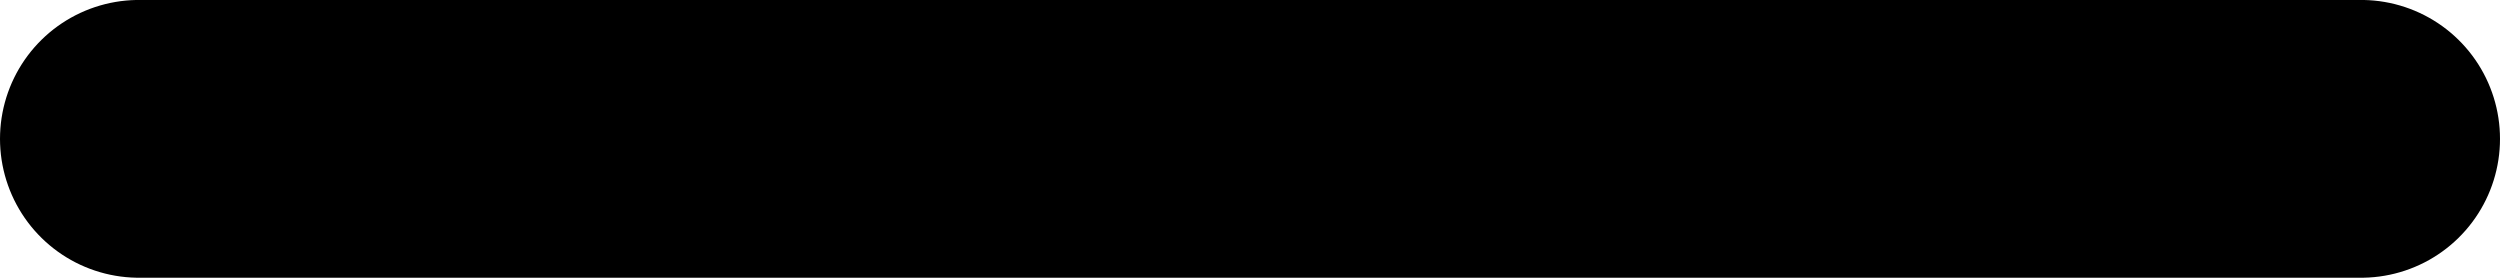
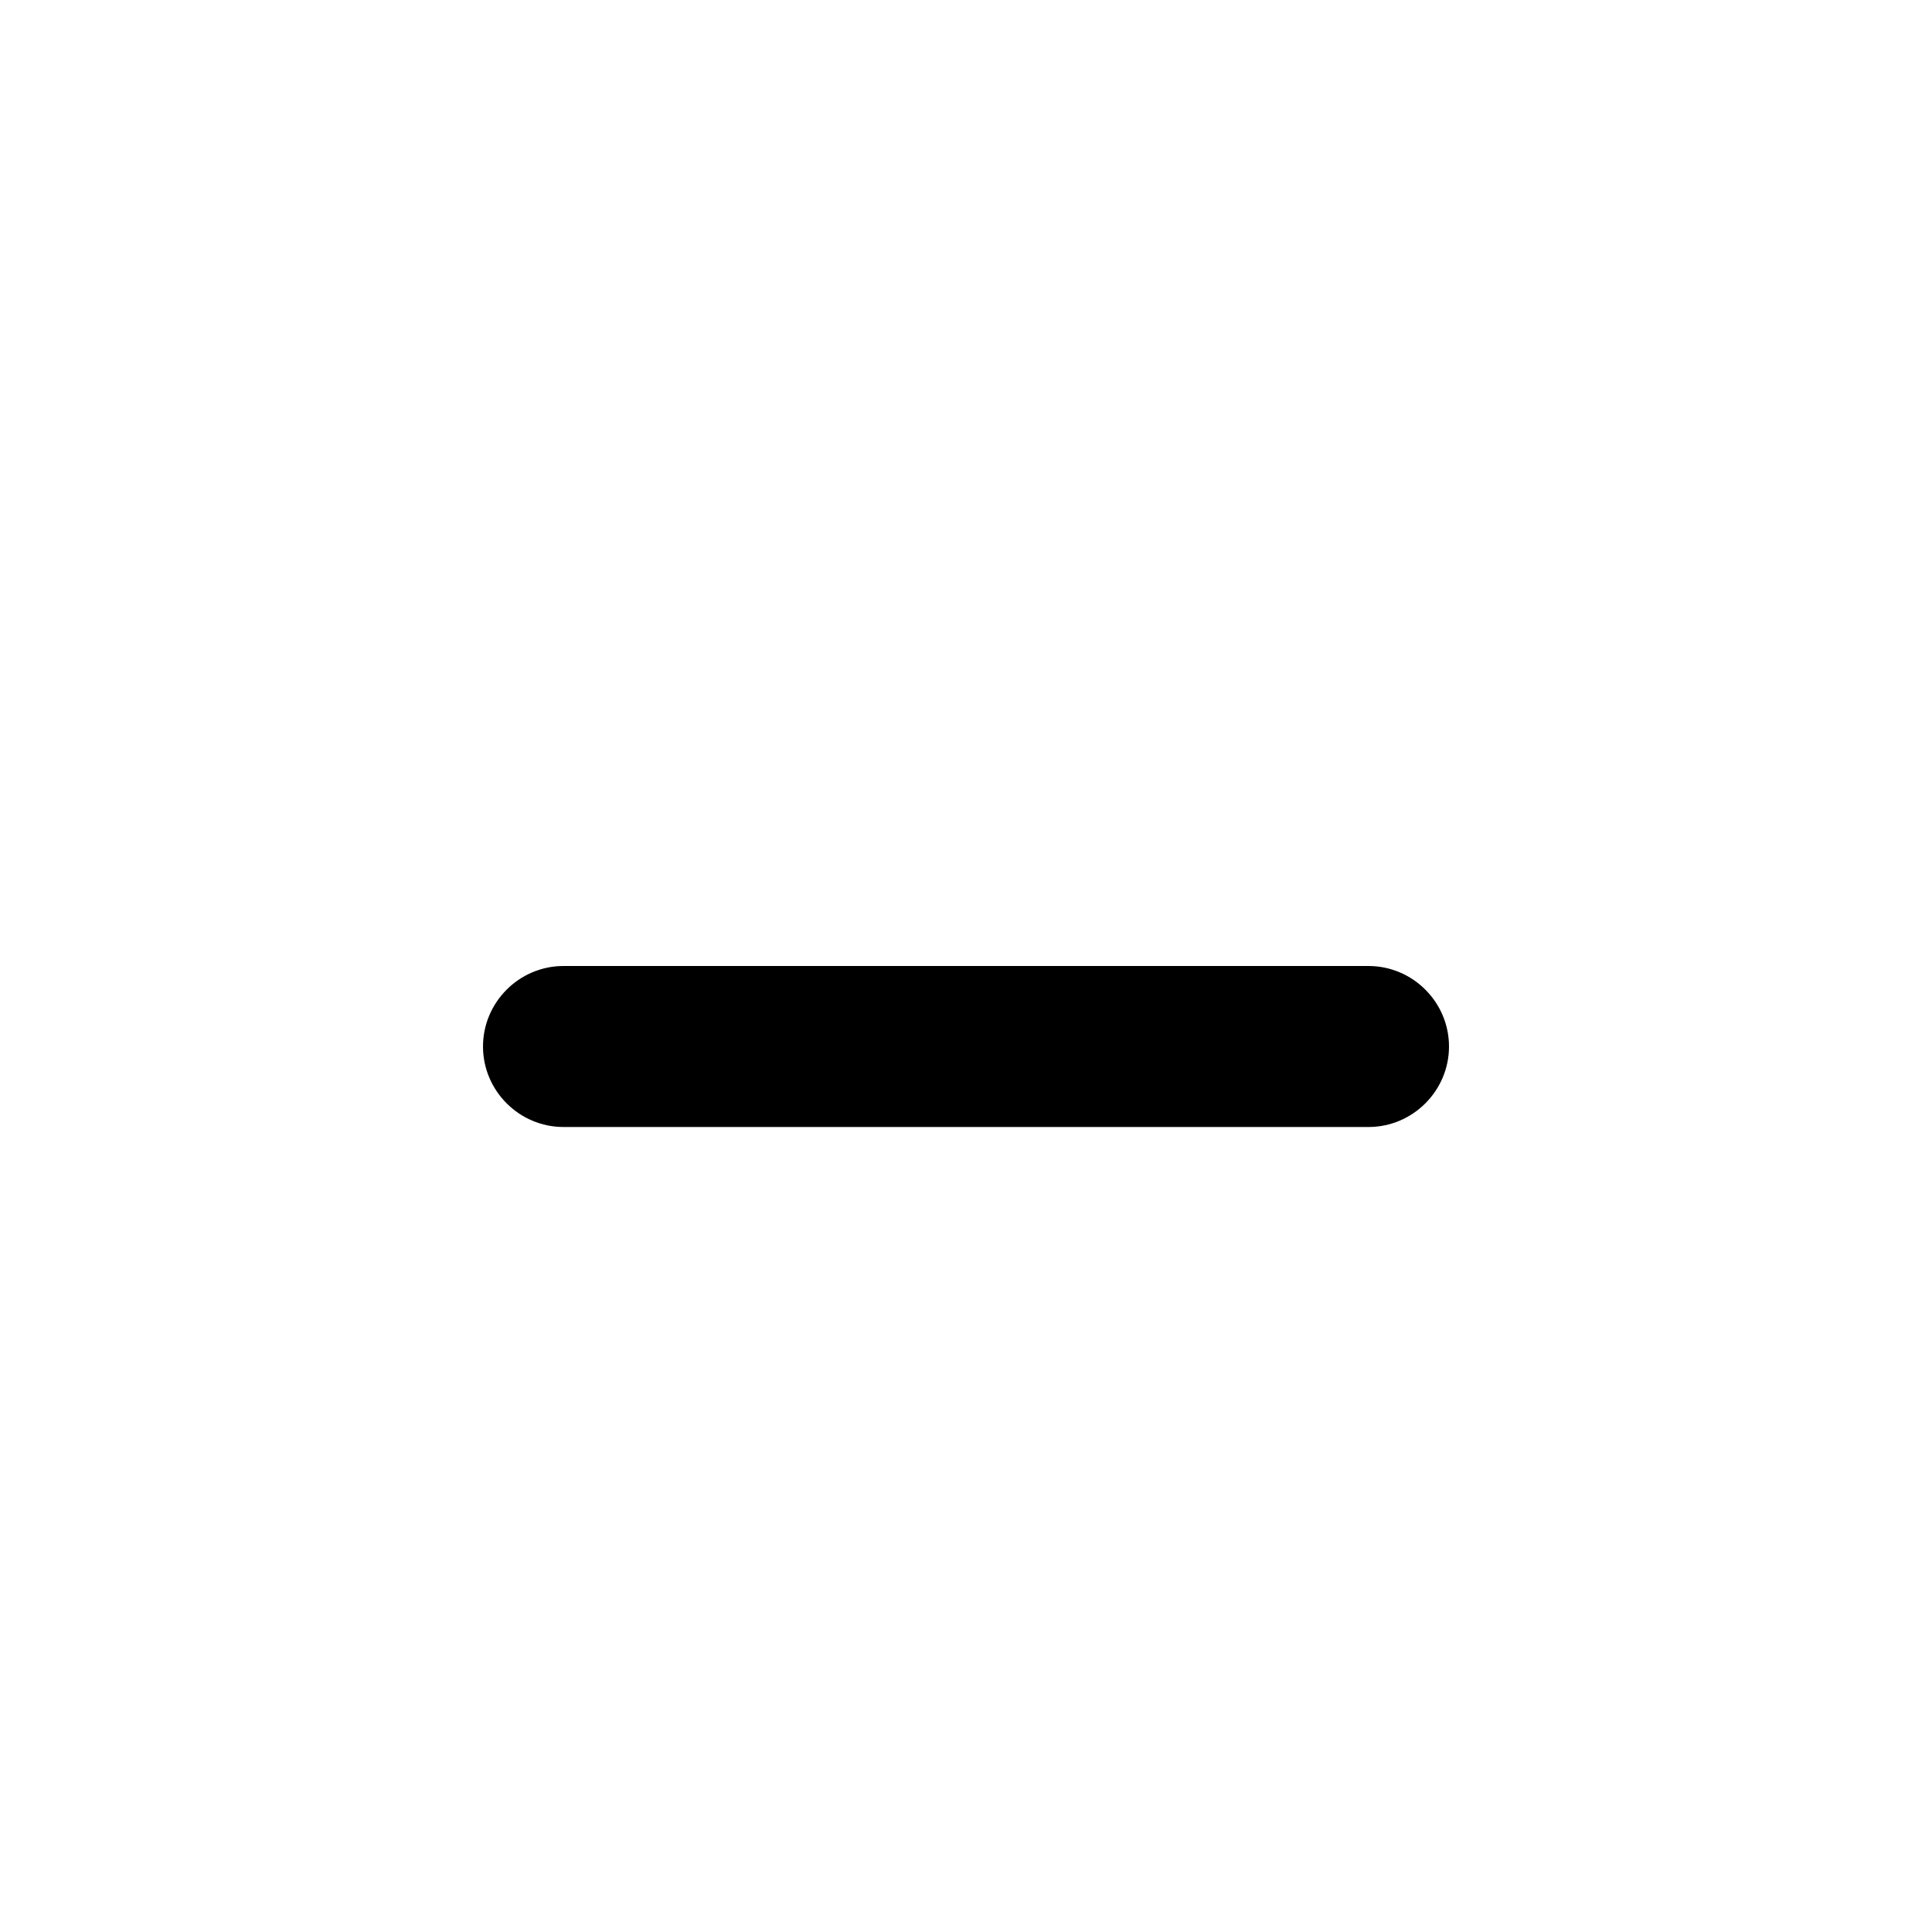
- <svg xmlns="http://www.w3.org/2000/svg" version="1.1" width="27" height="3" viewBox="0,0,27,3">
-   <g transform="translate(-237.375,-174.6235)">
-     <g data-paper-data="{&quot;isPaintingLayer&quot;:true}" fill="none" fill-rule="nonzero" stroke="#000000" stroke-linecap="round" stroke-linejoin="miter" stroke-miterlimit="10" stroke-dasharray="" stroke-dashoffset="0" style="mix-blend-mode: normal">
-       <path d="" stroke-width="5" />
-       <path d="" stroke-width="2" />
-       <path d="" stroke-width="2" />
-       <path d="M238.875,176.123h24" stroke-width="3" />
-     </g>
-   </g>
+ <svg xmlns="http://www.w3.org/2000/svg" height="24px" viewBox="0 0 24 24" width="24px" fill="#000000">
+   <path d="M0 0h24v24H0V0z" fill="none" />
+   <path d="M7 12h10c.55 0 1 .45 1 1s-.45 1-1 1H7c-.55 0-1-.45-1-1s.45-1 1-1z" />
</svg>
